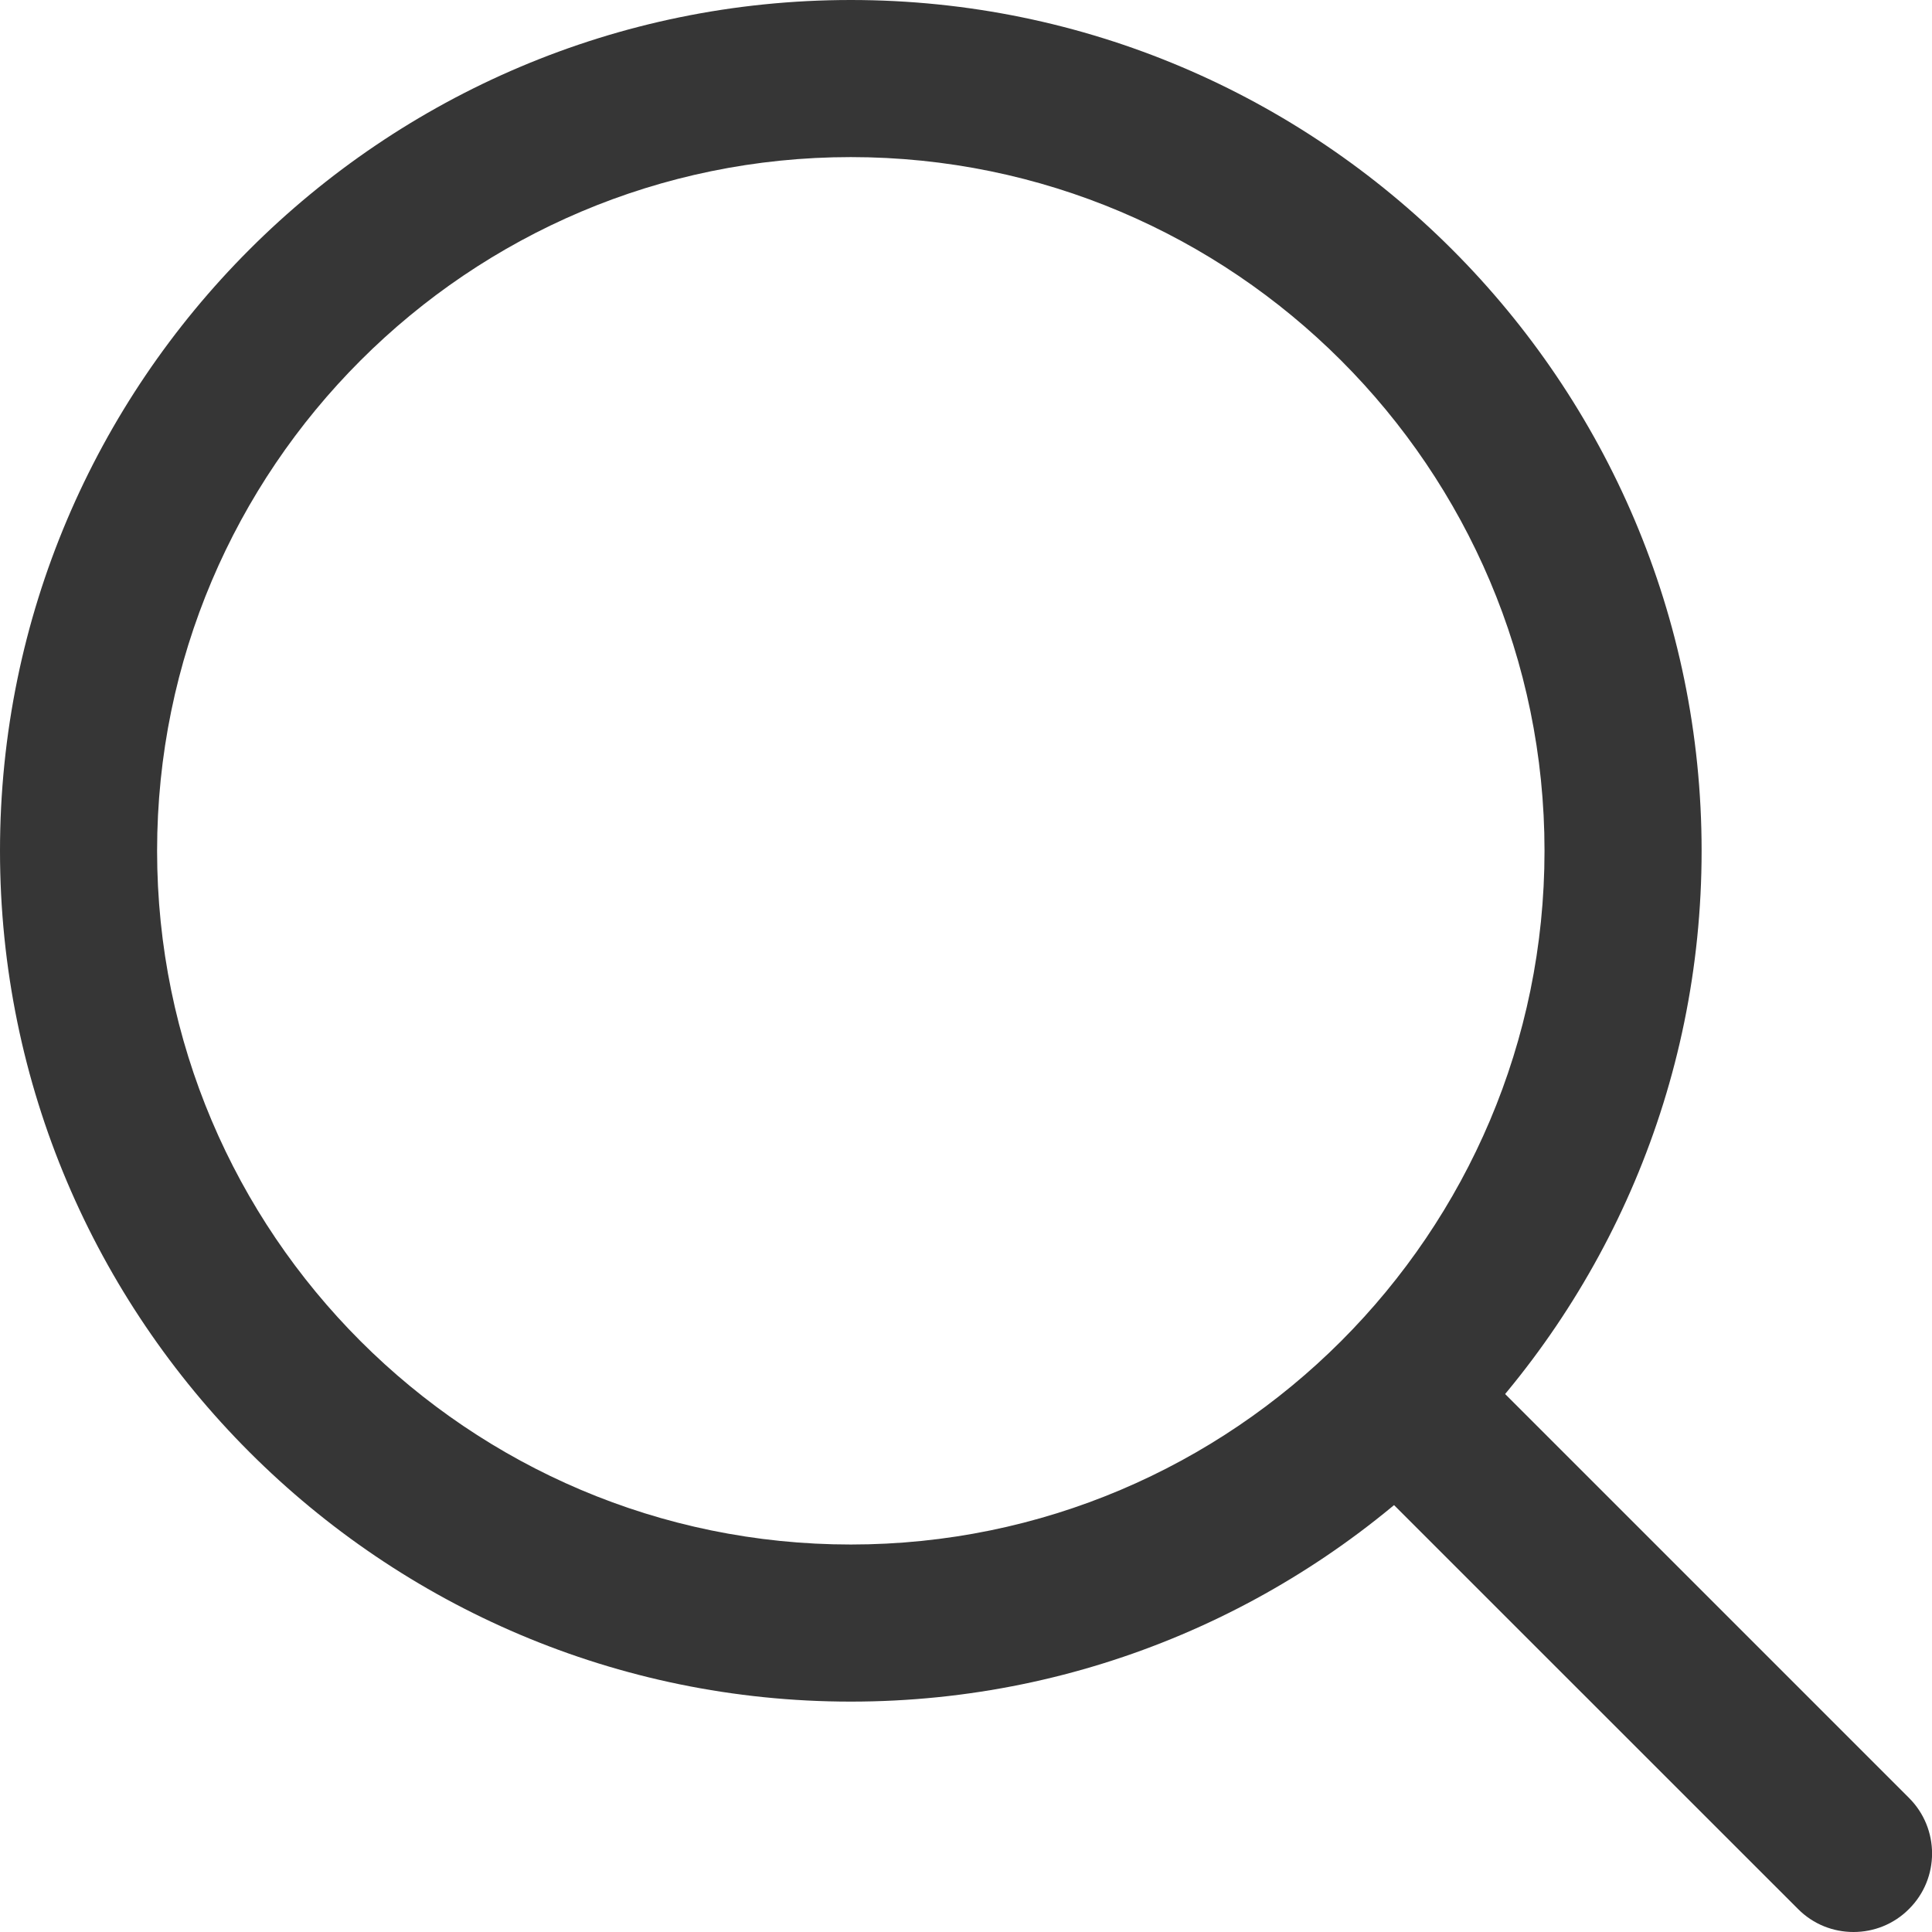
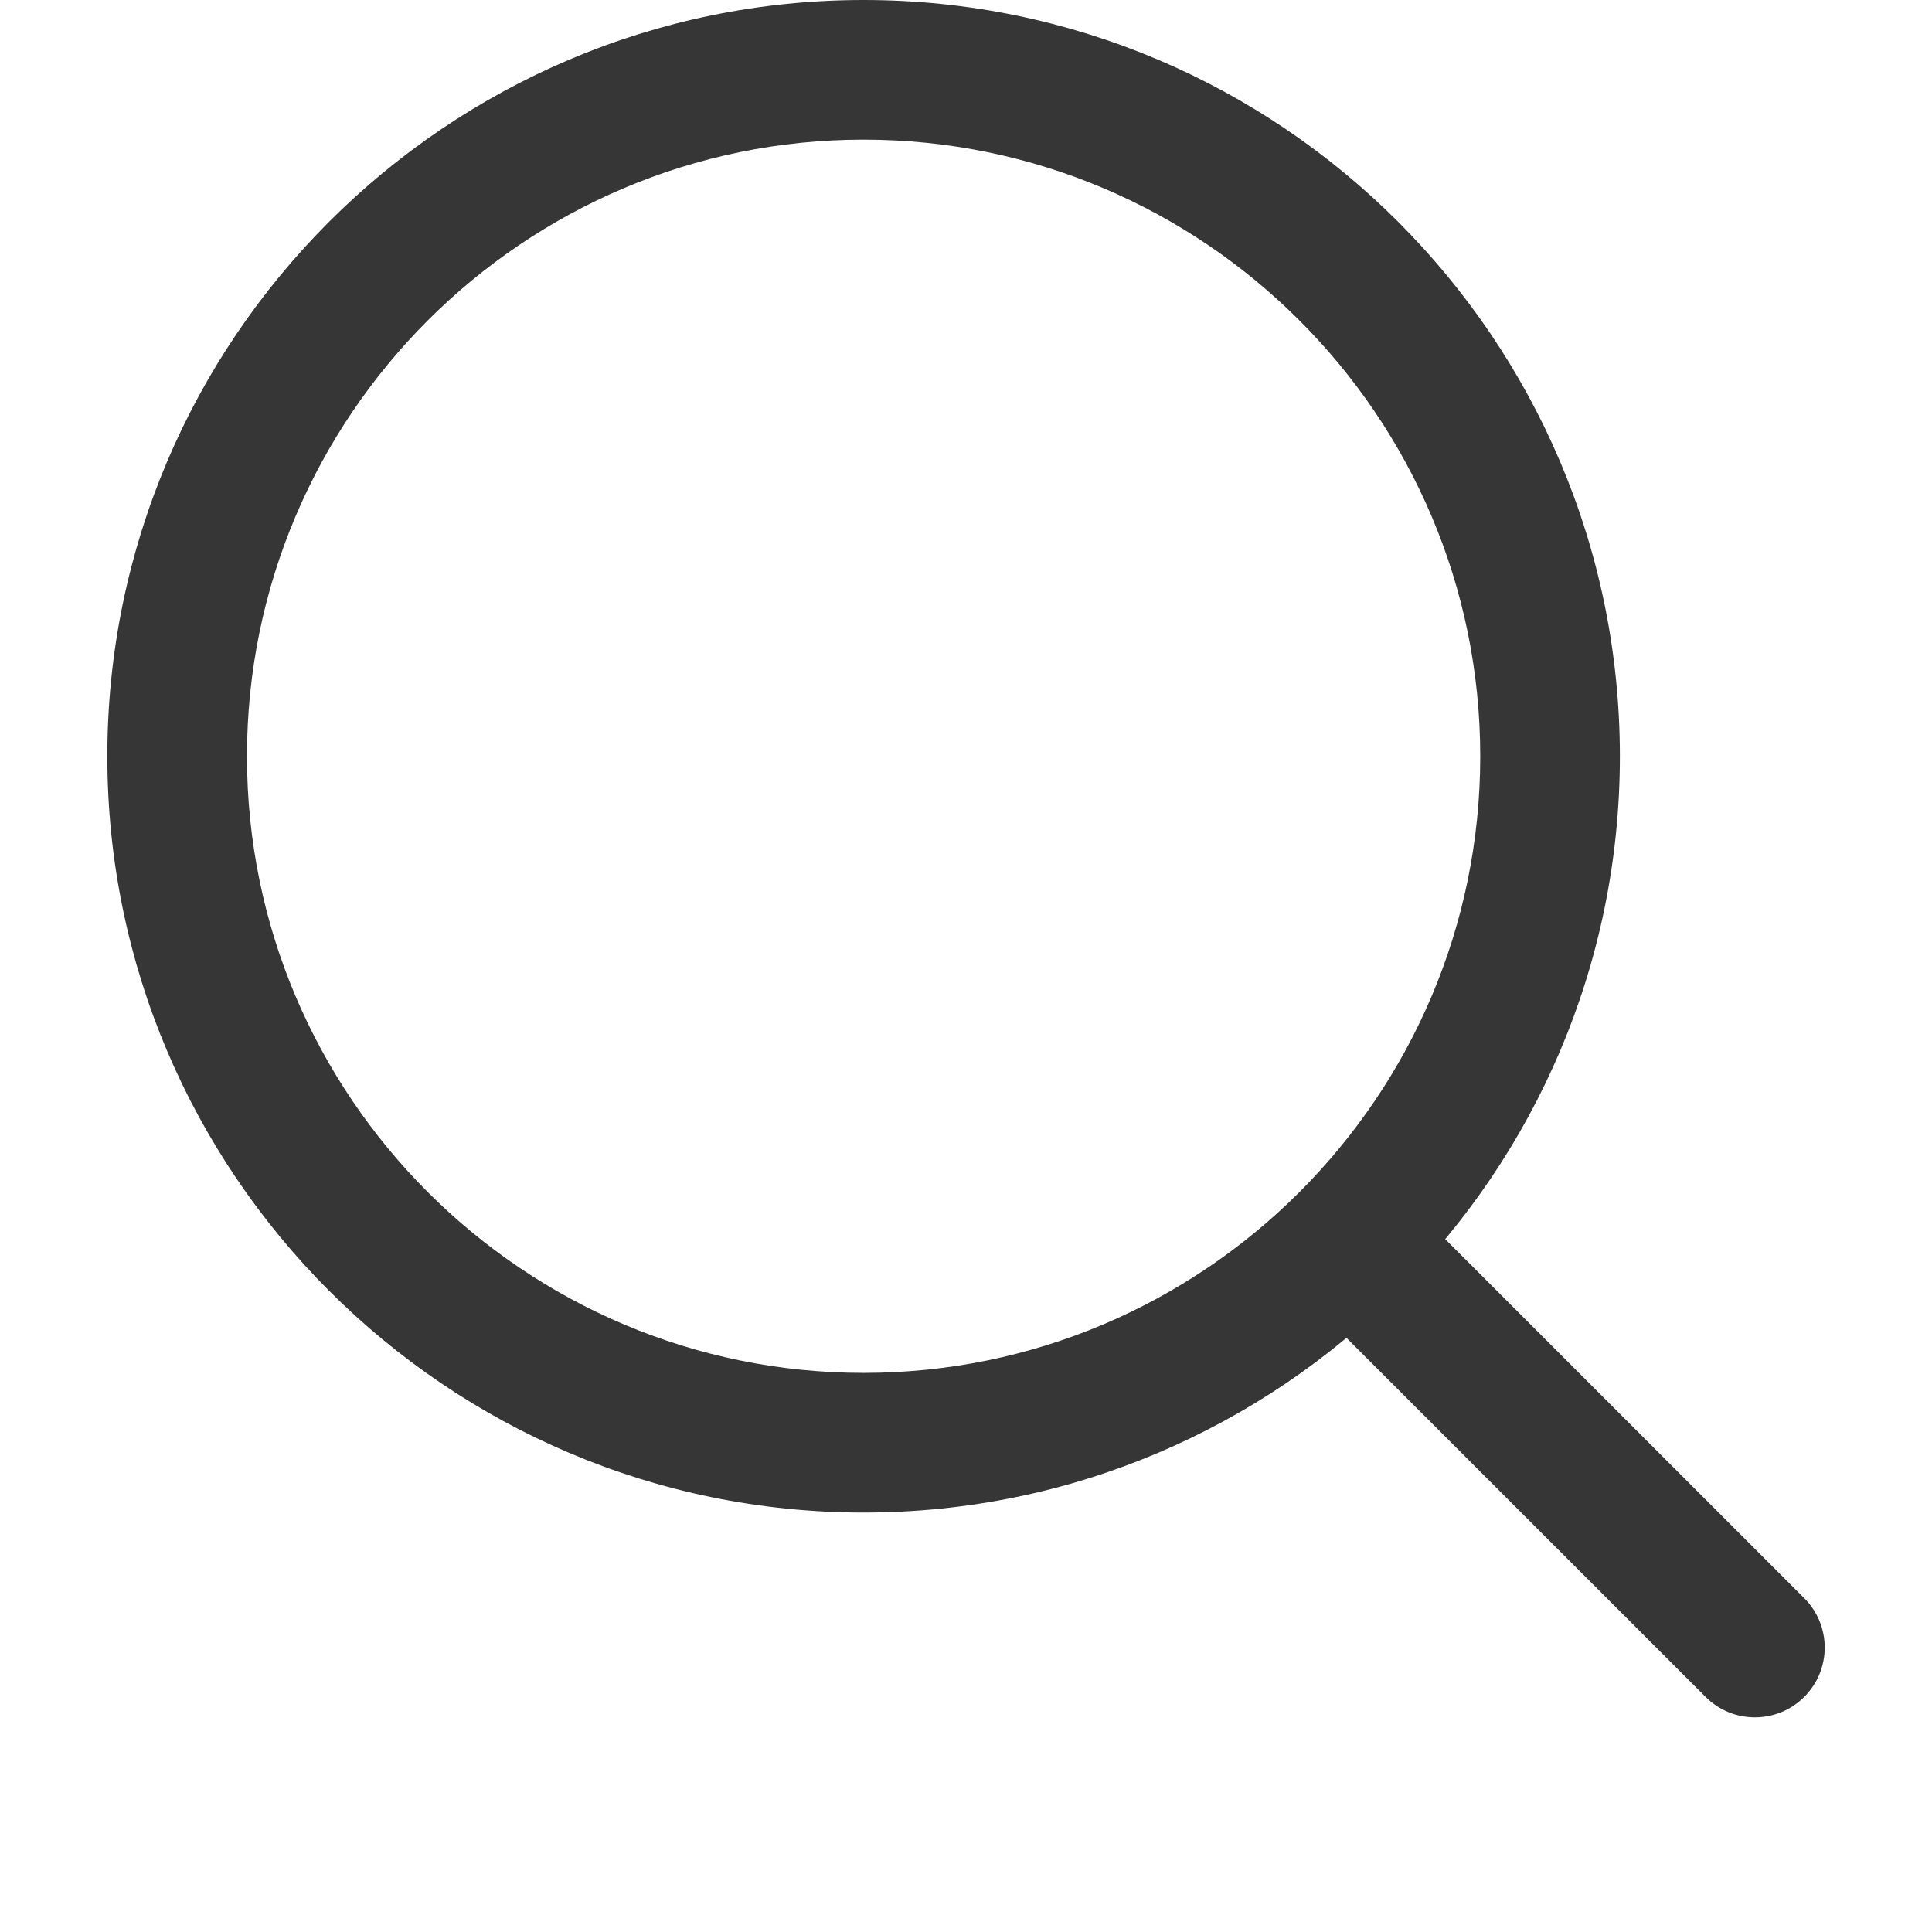
- <svg xmlns="http://www.w3.org/2000/svg" width="16" height="16" viewBox="0 0 16 16" fill="none">
+ <svg xmlns="http://www.w3.org/2000/svg" width="16" height="16" viewBox="0 0 16 18" fill="none">
  <path d="M7.046 0C3.161 0 0 3.161 0 7.046C0 10.931 3.161 14.092 7.046 14.092C10.931 14.092 14.092 10.931 14.092 7.046C14.092 3.161 10.931 0 7.046 0ZM7.046 12.791C3.878 12.791 1.301 10.214 1.301 7.046C1.301 3.878 3.878 1.301 7.046 1.301C10.214 1.301 12.791 3.878 12.791 7.046C12.791 10.214 10.214 12.791 7.046 12.791Z" fill="#363636" />
  <path d="M15.81 14.89L12.081 11.161C11.826 10.907 11.415 10.907 11.161 11.161C10.907 11.415 10.907 11.827 11.161 12.081L14.89 15.809C15.017 15.937 15.183 16 15.35 16C15.516 16 15.683 15.937 15.81 15.809C16.064 15.556 16.064 15.144 15.81 14.89Z" fill="#363636" />
</svg>
